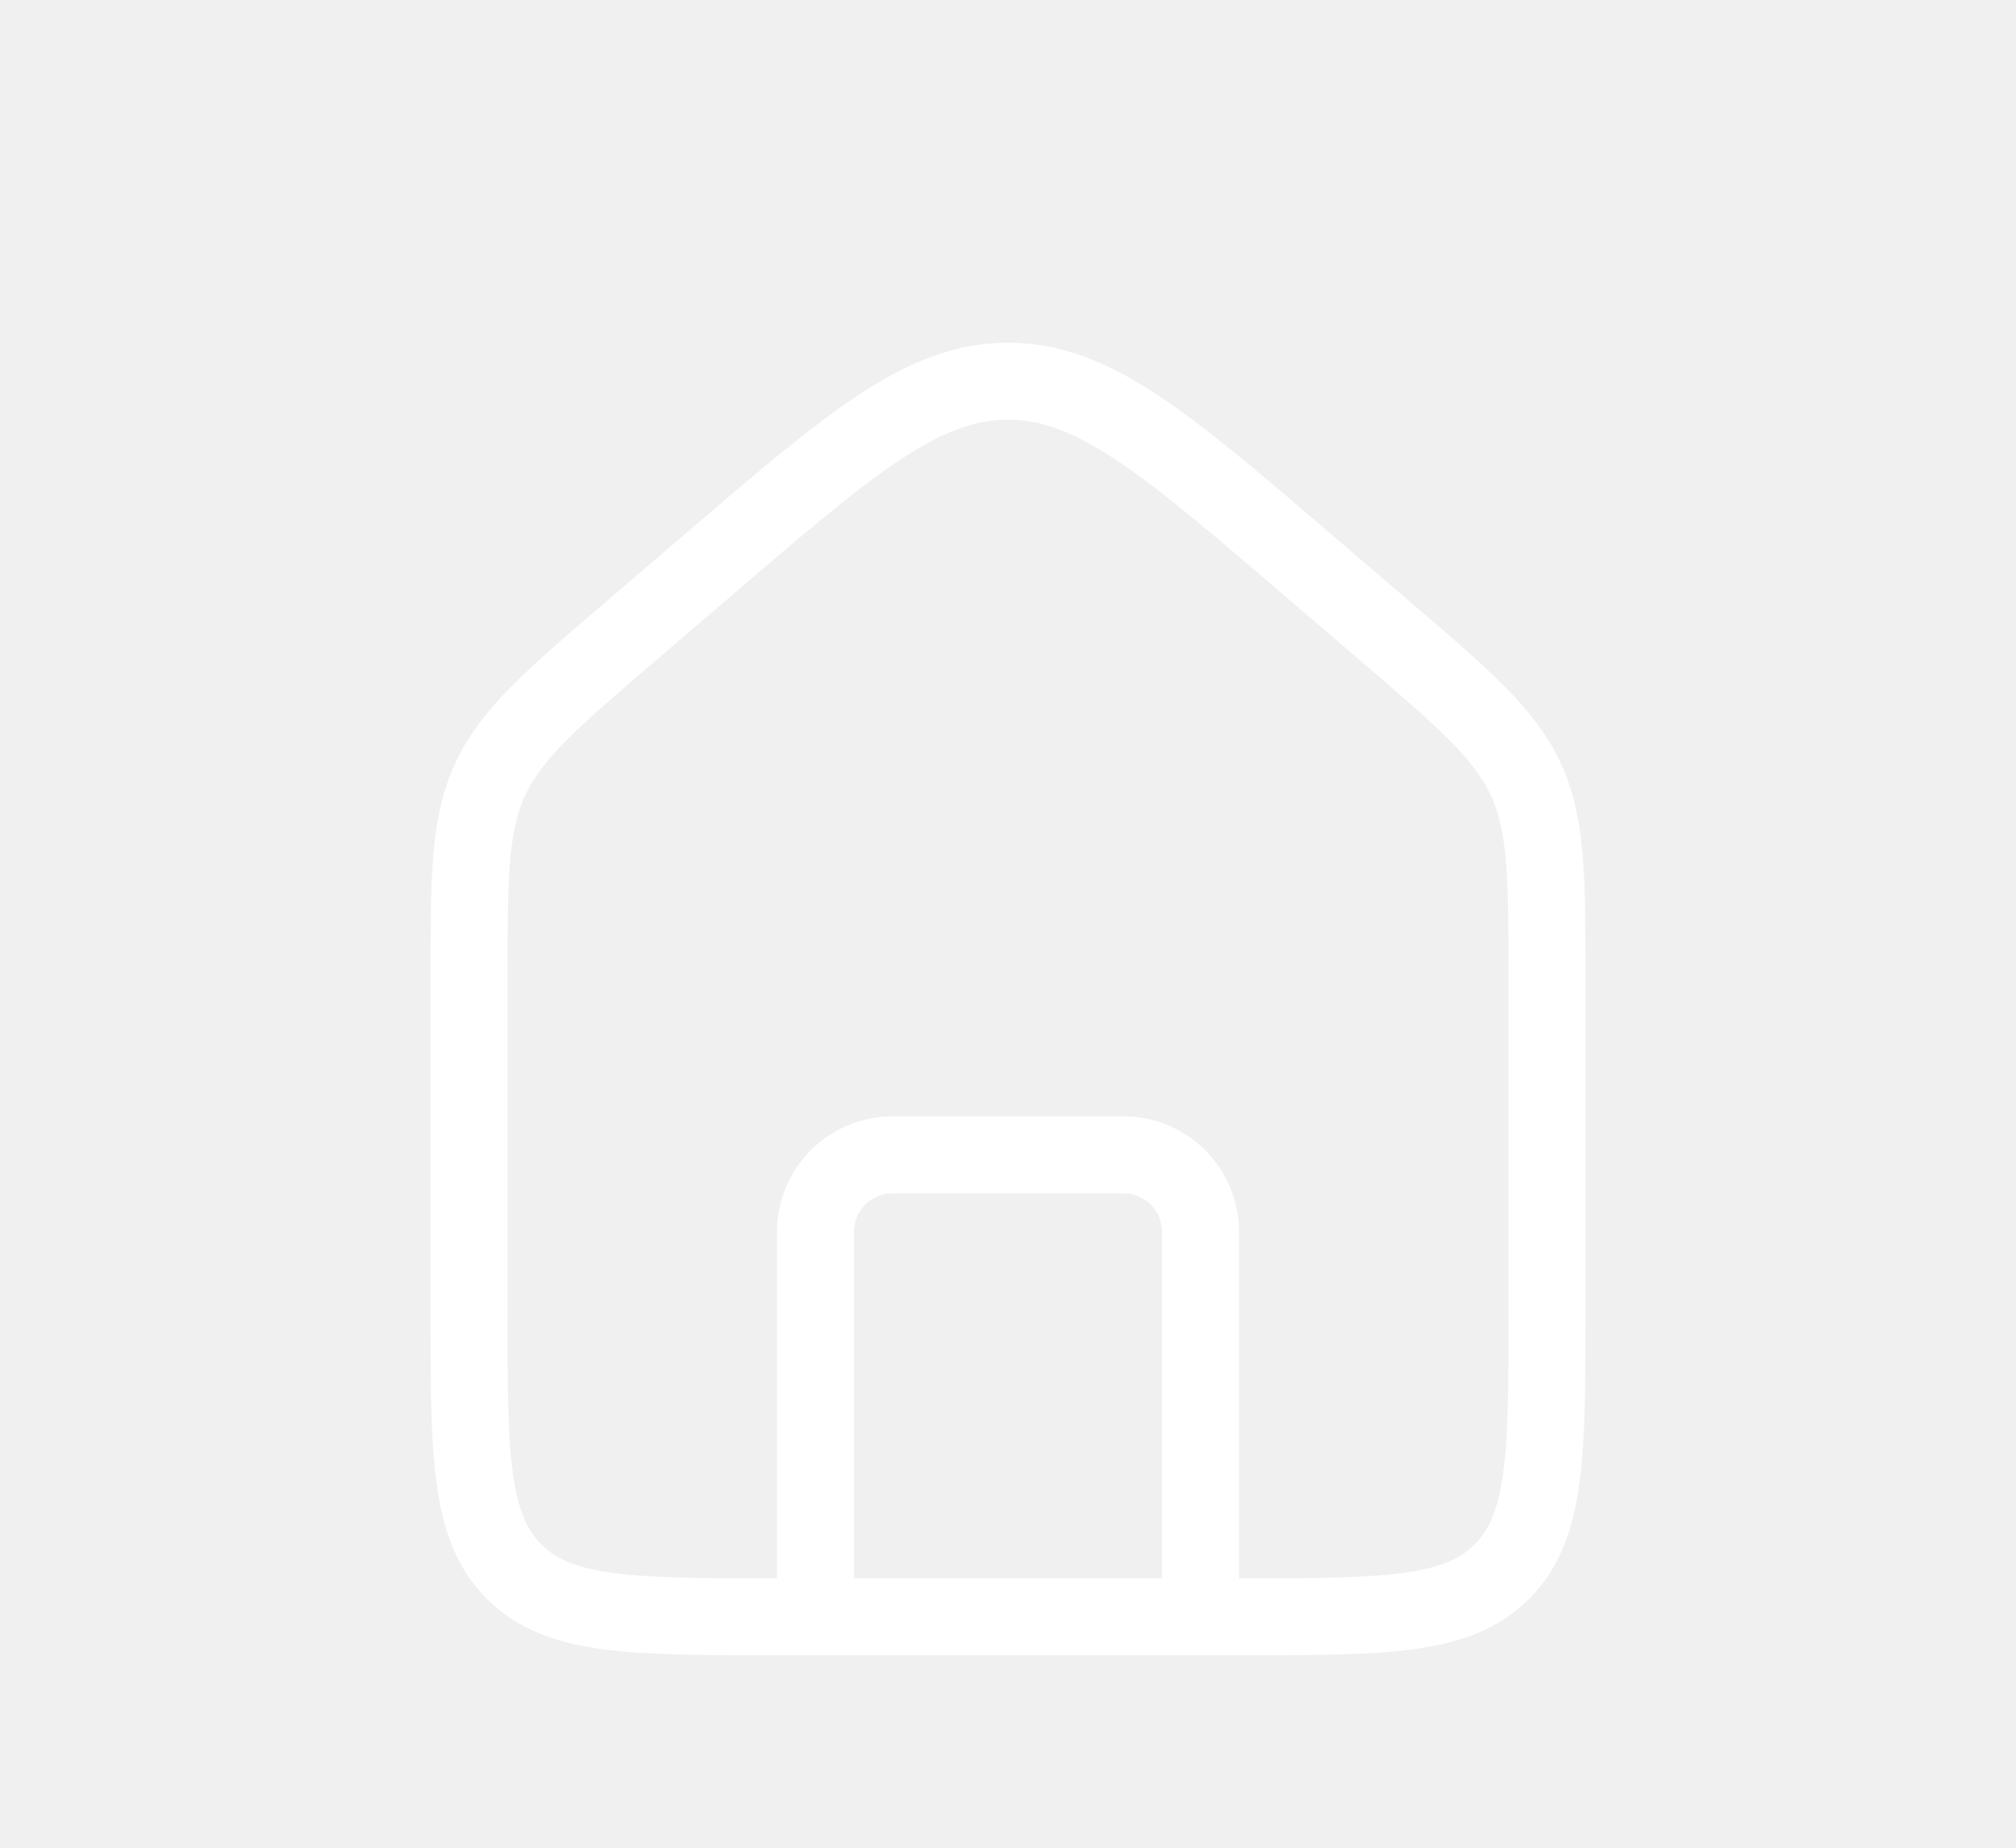
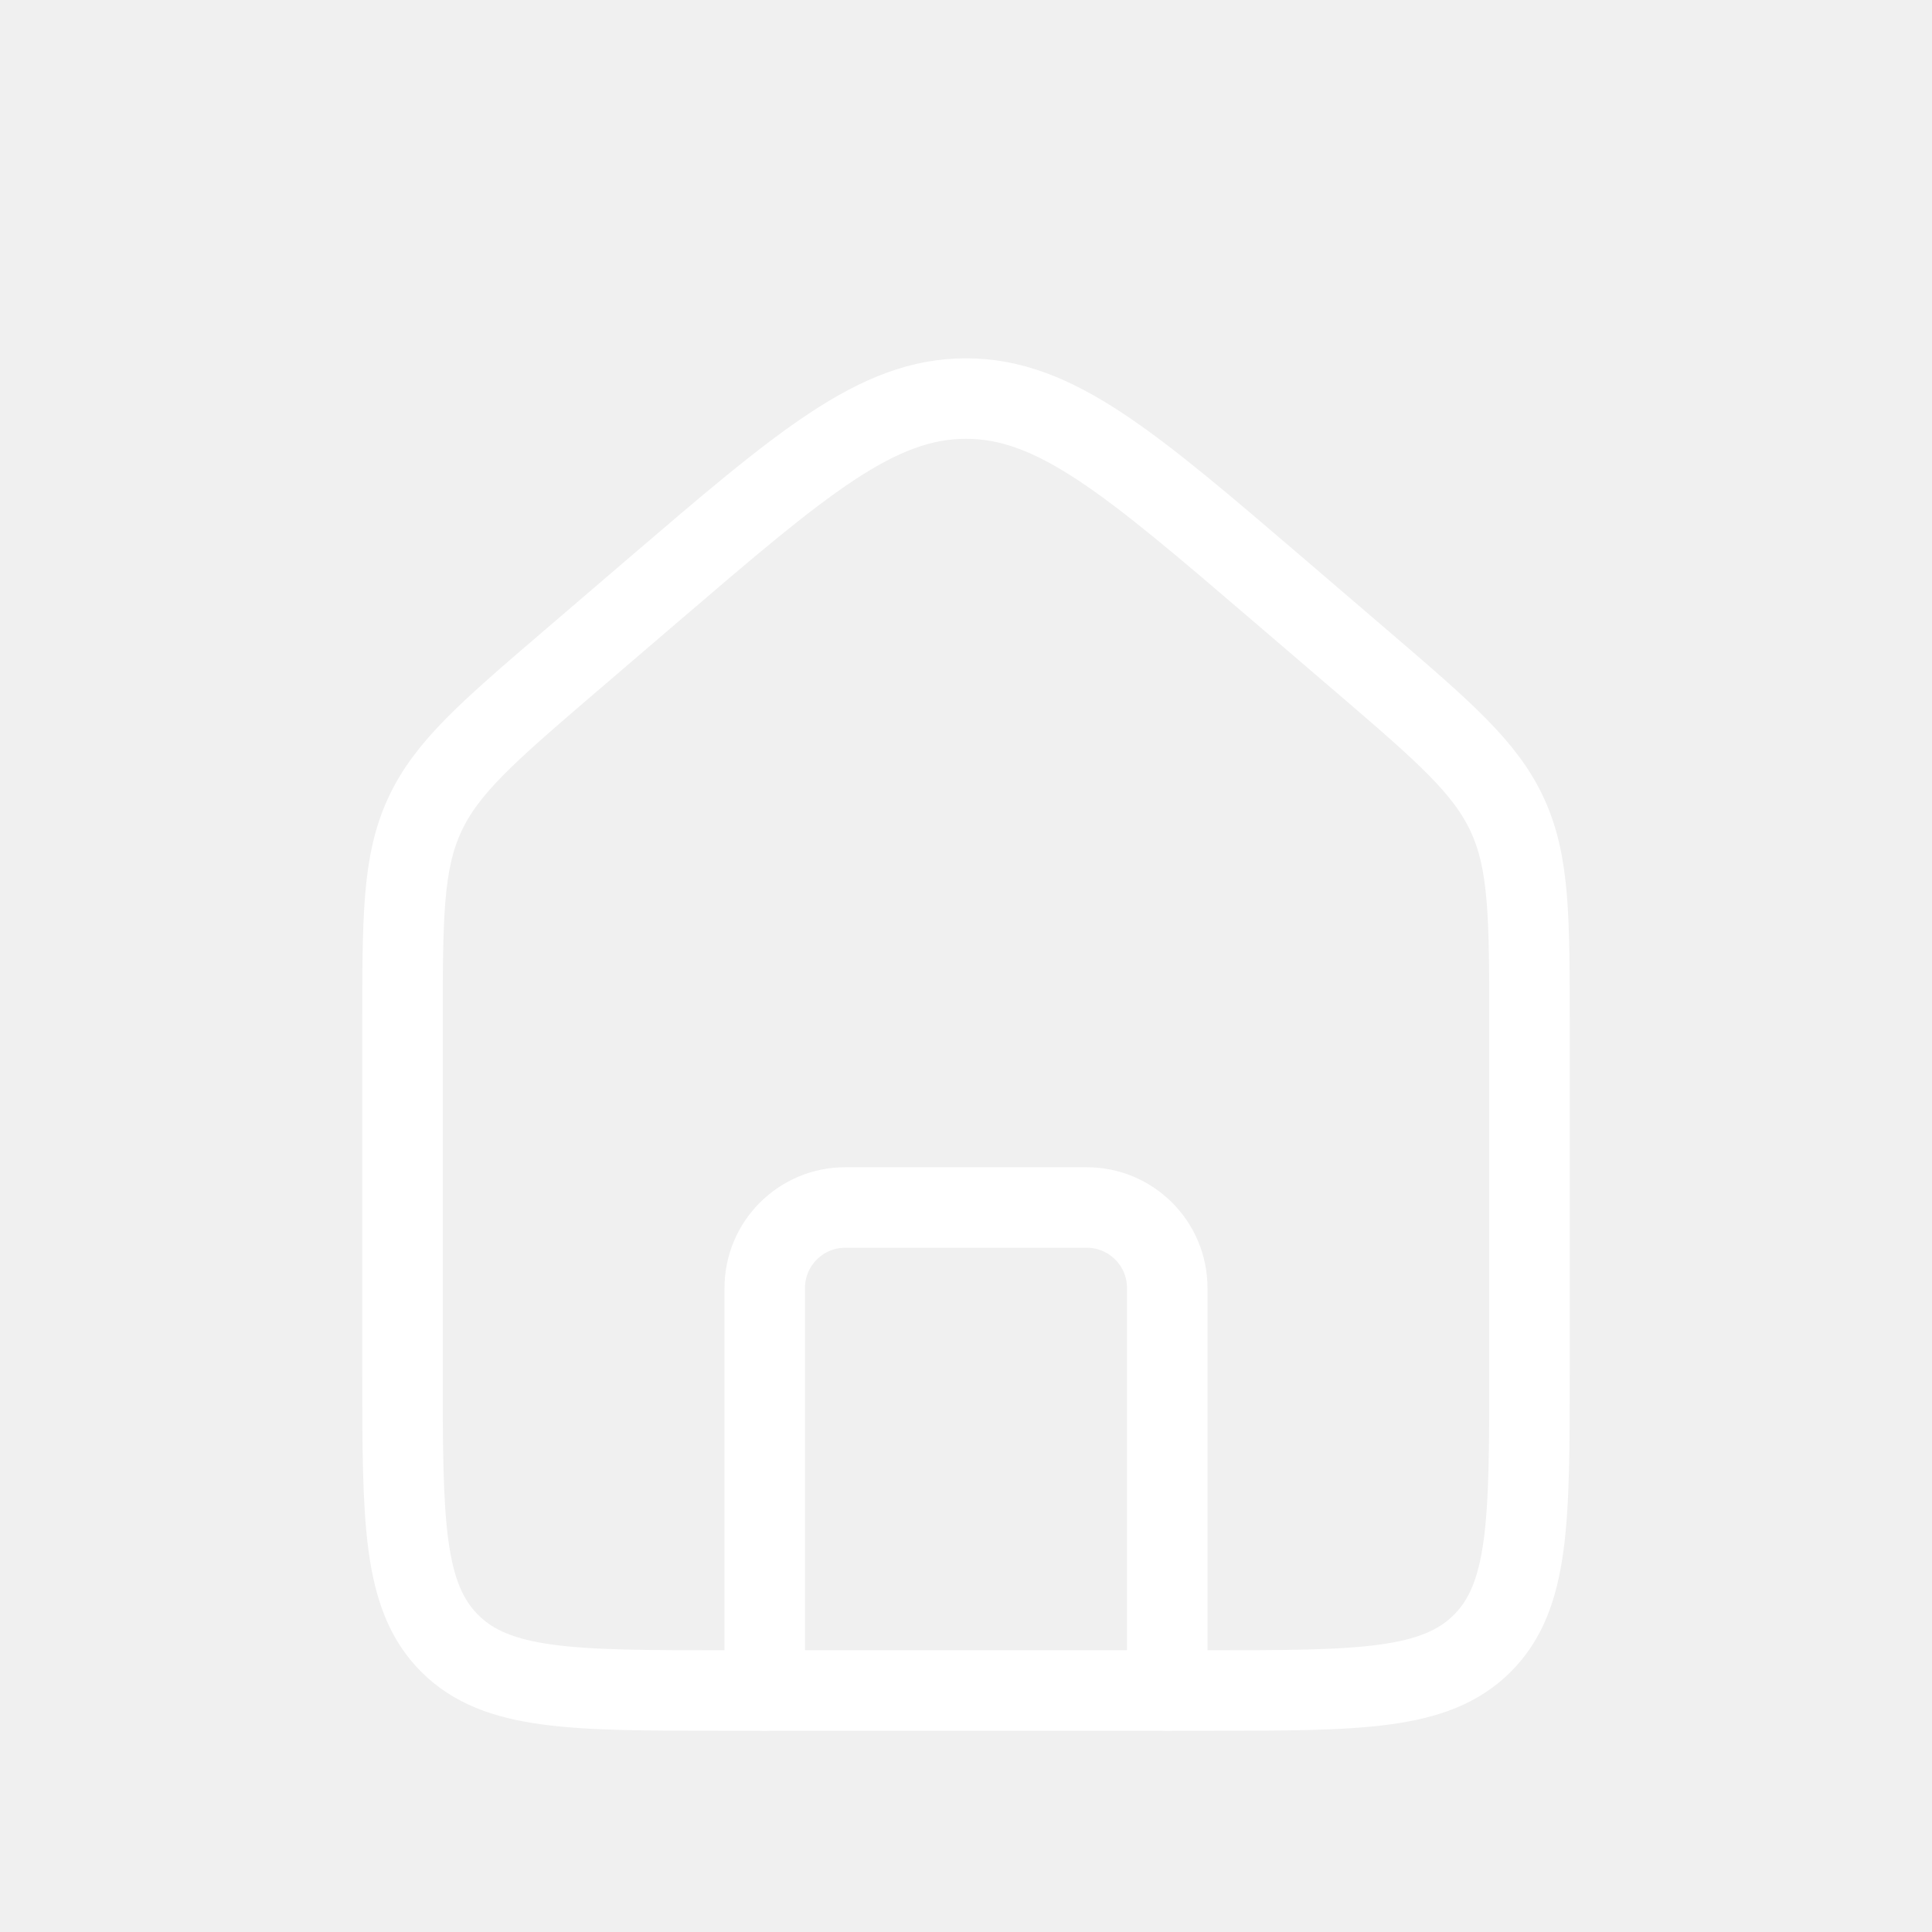
- <svg xmlns="http://www.w3.org/2000/svg" width="24" height="22" viewBox="0 0 24 24" fill="none">
+ <svg xmlns="http://www.w3.org/2000/svg" width="36" height="36" viewBox="0 0 24 24" fill="none">
  <path d="M5 12.76C5 11.402 5 10.723 5.274 10.126C5.549 9.53 6.064 9.088 7.095 8.204L8.095 7.347C9.959 5.75 10.89 4.951 12 4.951C13.11 4.951 14.041 5.75 15.905 7.347L16.905 8.204C17.936 9.088 18.451 9.53 18.726 10.126C19 10.723 19 11.402 19 12.76V17C19 18.886 19 19.828 18.414 20.414C17.828 21 16.886 21 15 21H9C7.114 21 6.172 21 5.586 20.414C5 19.828 5 18.886 5 17V12.76Z" stroke="white" />
  <path d="M14.5 21V16C14.5 15.448 14.052 15 13.5 15H10.5C9.948 15 9.5 15.448 9.5 16V21" stroke="white" stroke-linecap="round" stroke-linejoin="round" />
</svg>
